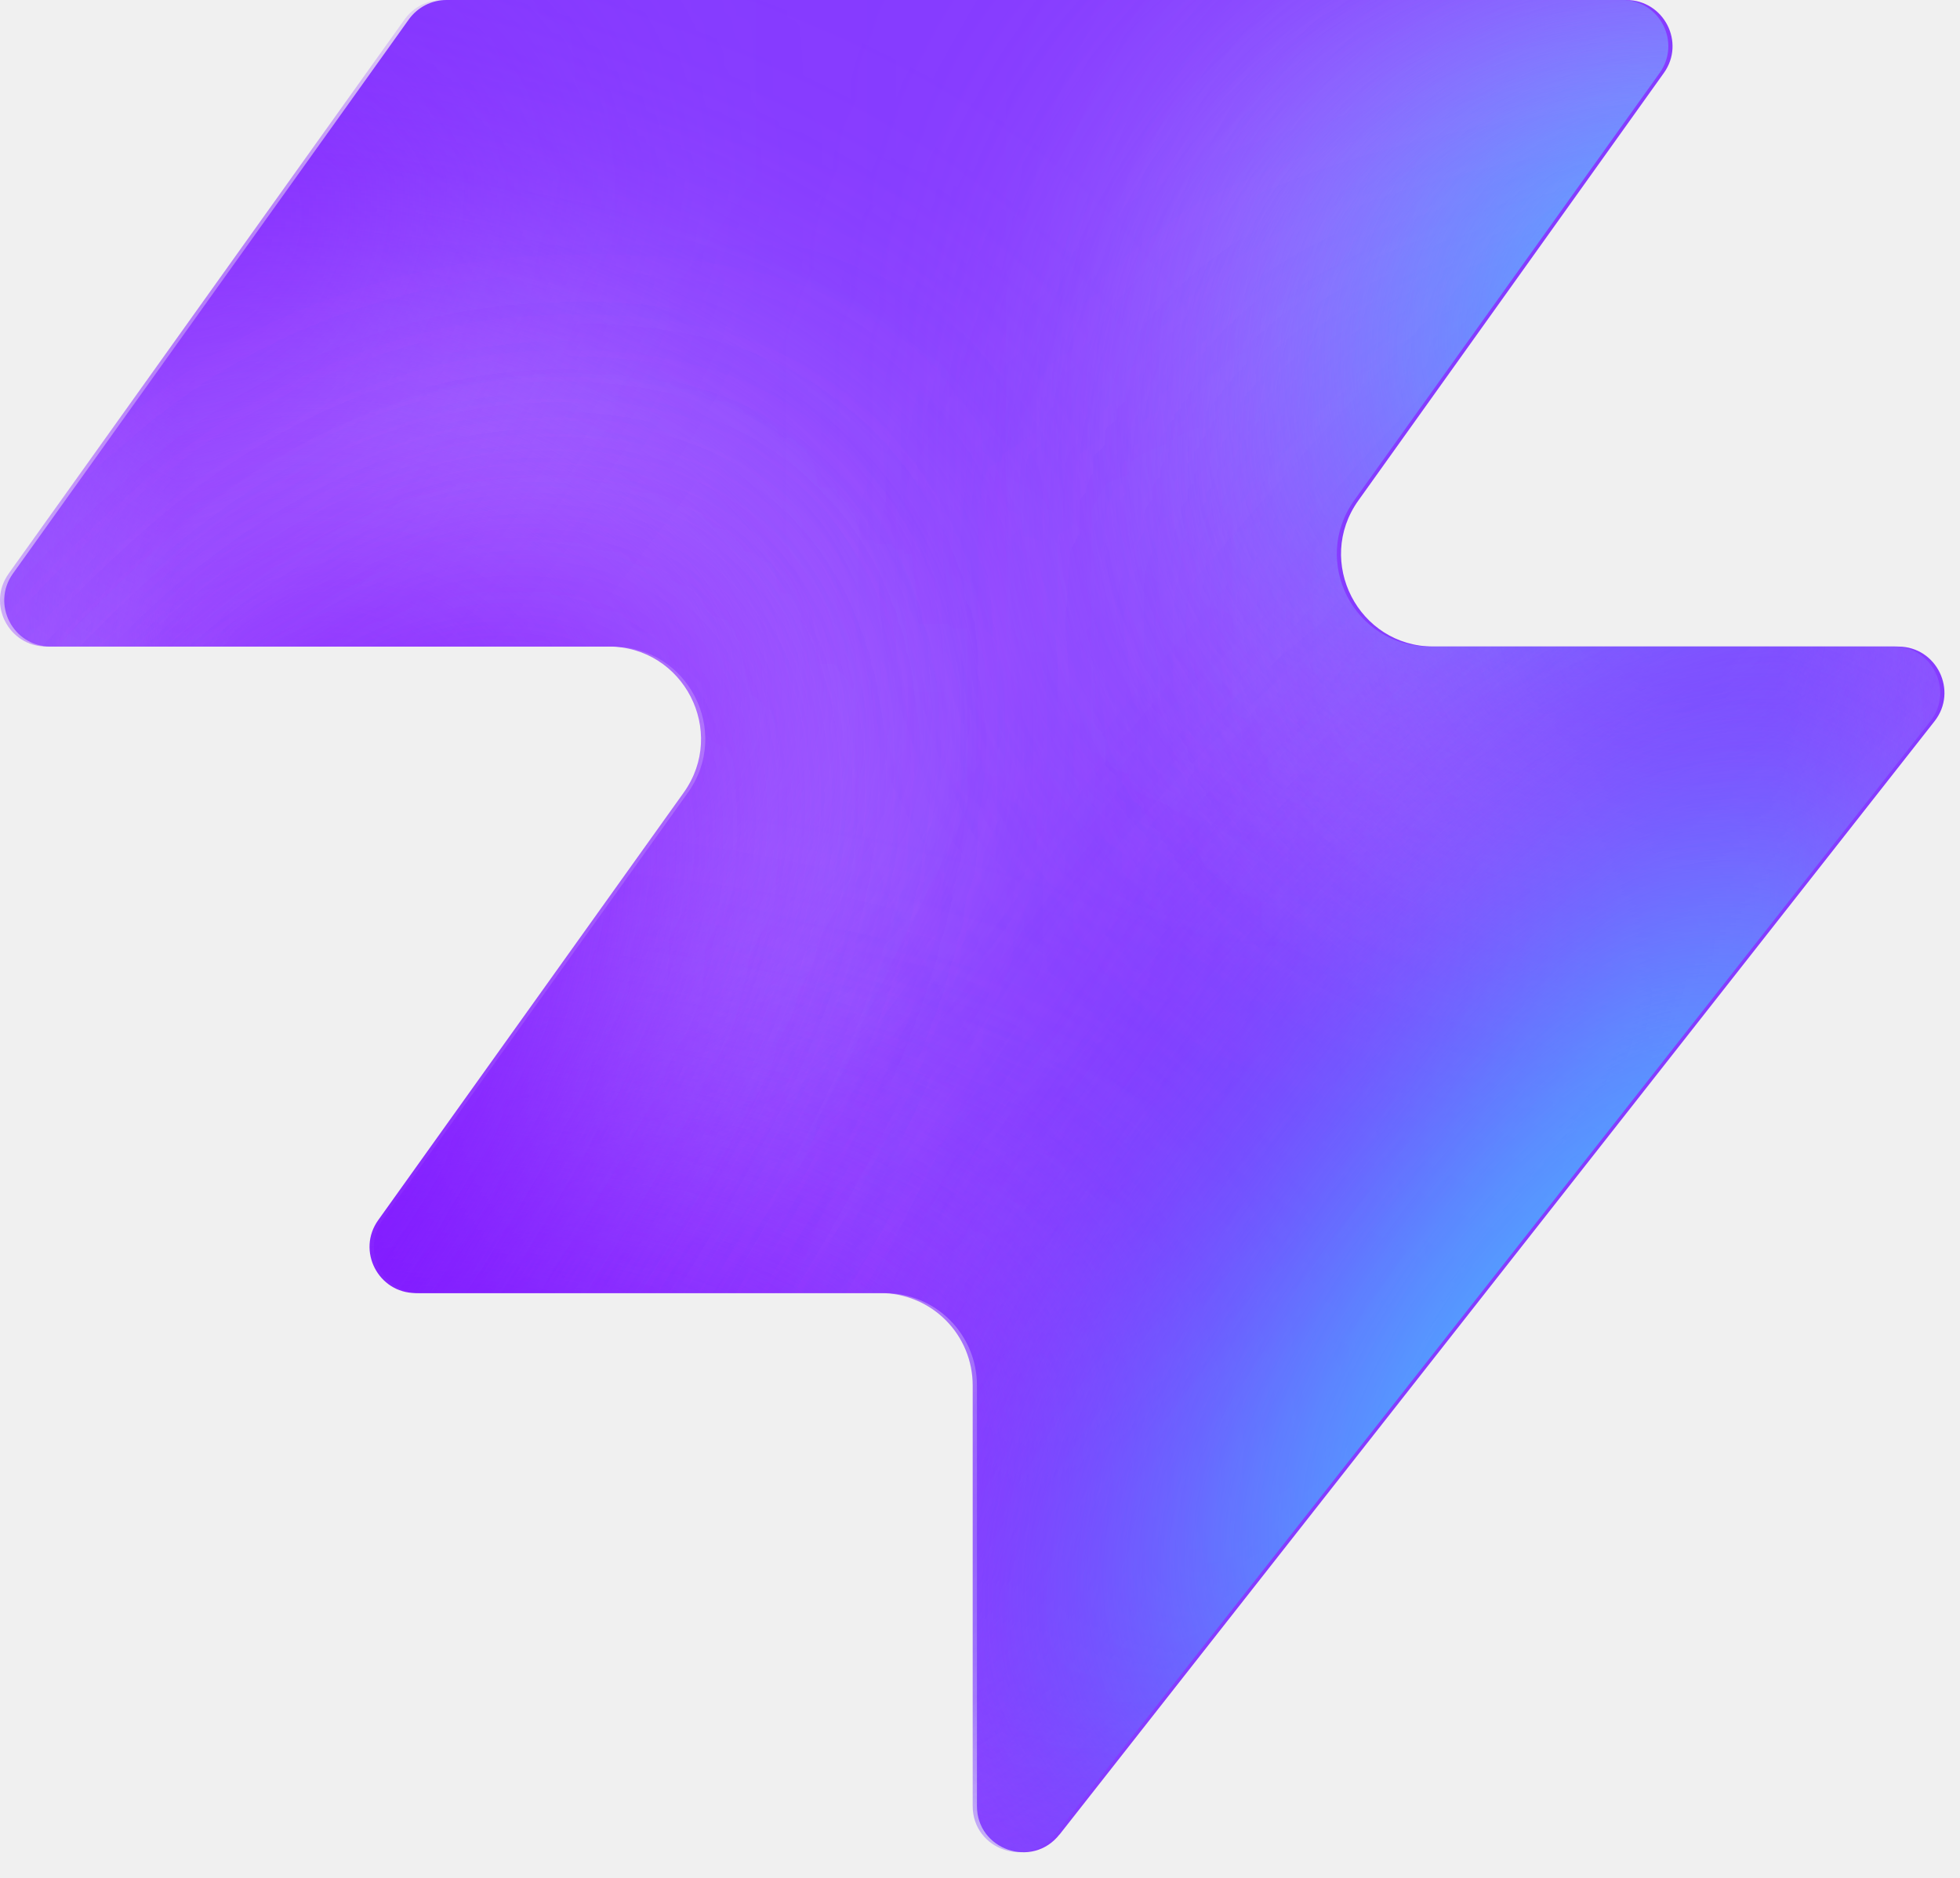
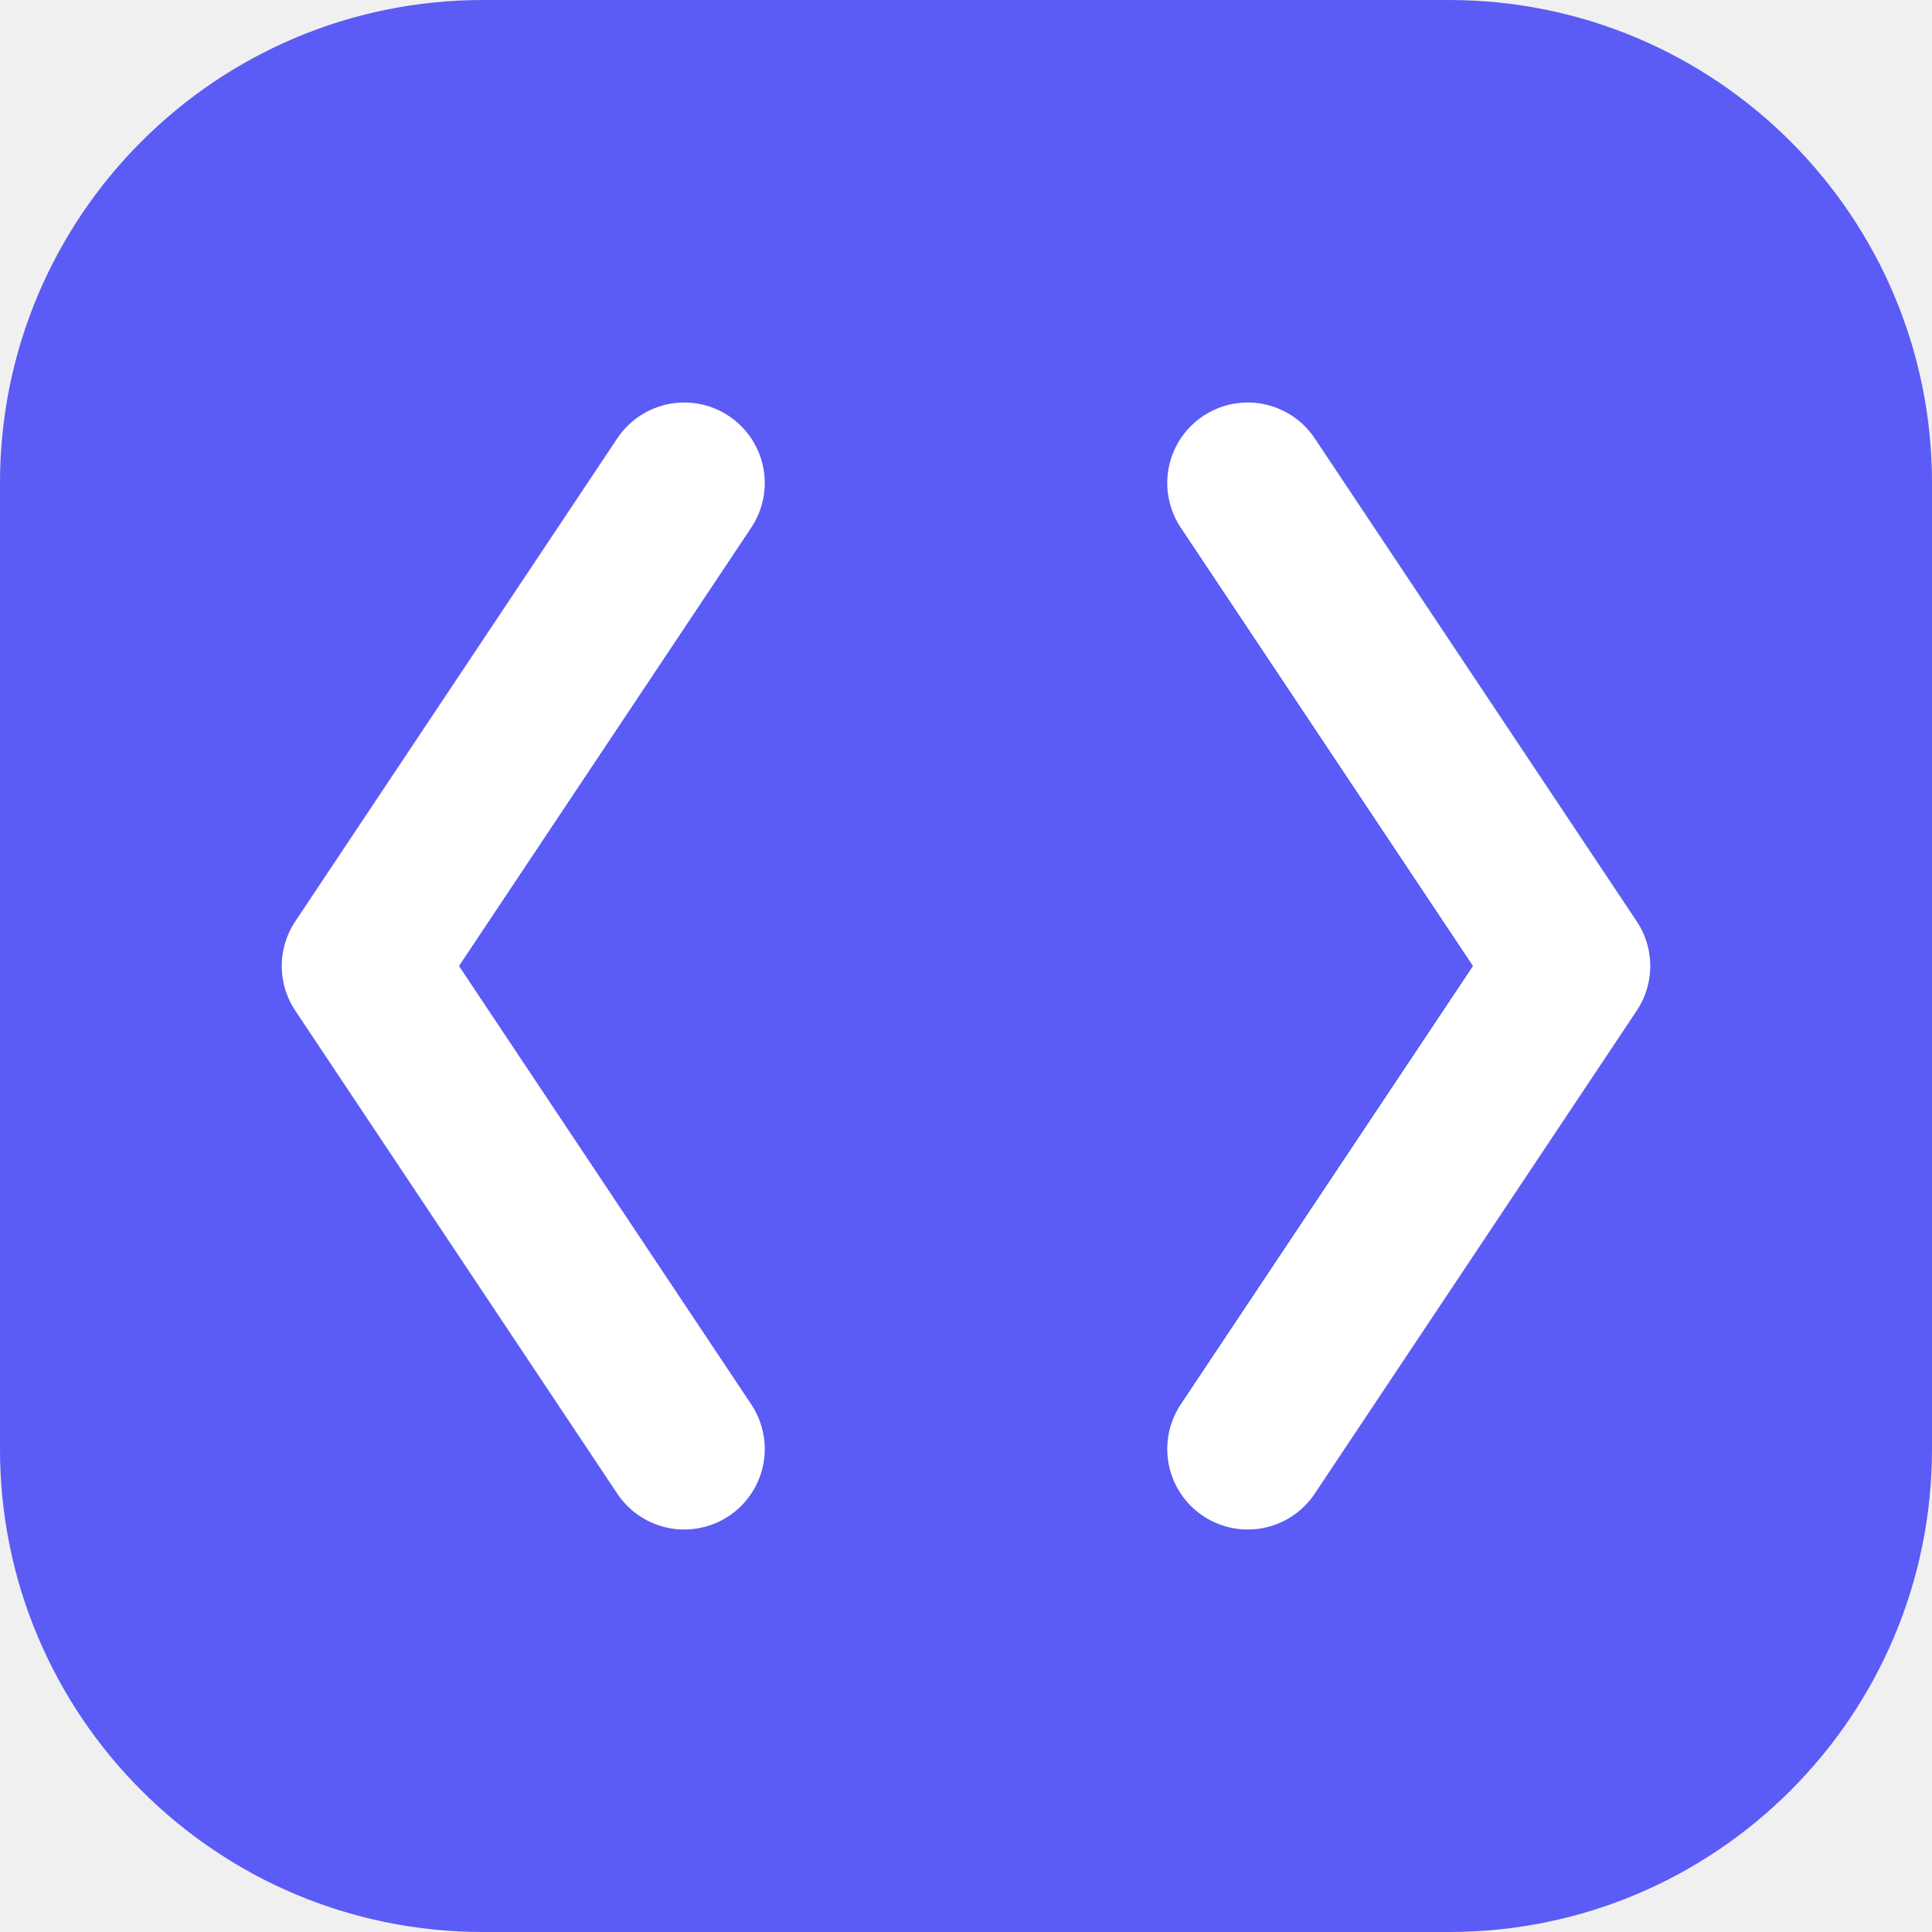
- <svg xmlns="http://www.w3.org/2000/svg" width="48" height="46" fill="none" viewBox="0 0 48 46">
-   <path fill="#863bff" d="M25.946 44.938c-.664.845-2.021.375-2.021-.698V33.937a2.26 2.26 0 0 0-2.262-2.262H10.287c-.92 0-1.456-1.04-.92-1.788l7.48-10.471c1.07-1.497 0-3.578-1.842-3.578H1.237c-.92 0-1.456-1.04-.92-1.788L10.013.474c.214-.297.556-.474.92-.474h28.894c.92 0 1.456 1.04.92 1.788l-7.48 10.471c-1.07 1.498 0 3.579 1.842 3.579h11.377c.943 0 1.473 1.088.89 1.83L25.947 44.94z" style="fill:#863bff;fill:color(display-p3 .525 .23 1);fill-opacity:1" />
-   <mask id="a" width="48" height="46" x="0" y="0" maskUnits="userSpaceOnUse" style="mask-type:alpha">
-     <path fill="#000" d="M25.842 44.938c-.664.844-2.021.375-2.021-.698V33.937a2.26 2.26 0 0 0-2.262-2.262H10.183c-.92 0-1.456-1.04-.92-1.788l7.48-10.471c1.07-1.498 0-3.579-1.842-3.579H1.133c-.92 0-1.456-1.04-.92-1.787L9.91.473c.214-.297.556-.474.92-.474h28.894c.92 0 1.456 1.04.92 1.788l-7.48 10.471c-1.07 1.498 0 3.578 1.842 3.578h11.377c.943 0 1.473 1.088.89 1.832L25.843 44.94z" style="fill:#000;fill-opacity:1" />
-   </mask>
-   <g mask="url(#a)">
-     <g filter="url(#b)">
-       <ellipse cx="5.508" cy="14.704" fill="#ede6ff" rx="5.508" ry="14.704" style="fill:#ede6ff;fill:color(display-p3 .927 .903 1);fill-opacity:1" transform="matrix(.00324 1 1 -.00324 -4.47 31.516)" />
-     </g>
-     <g filter="url(#c)">
-       <ellipse cx="10.399" cy="29.851" fill="#ede6ff" rx="10.399" ry="29.851" style="fill:#ede6ff;fill:color(display-p3 .927 .903 1);fill-opacity:1" transform="matrix(.00324 1 1 -.00324 -39.328 7.883)" />
-     </g>
-     <g filter="url(#d)">
-       <ellipse cx="5.508" cy="30.487" fill="#7e14ff" rx="5.508" ry="30.487" style="fill:#7e14ff;fill:color(display-p3 .492 .077 1);fill-opacity:1" transform="rotate(89.814 -25.913 -14.639)scale(1 -1)" />
-     </g>
-     <g filter="url(#e)">
-       <ellipse cx="5.508" cy="30.599" fill="#7e14ff" rx="5.508" ry="30.599" style="fill:#7e14ff;fill:color(display-p3 .492 .077 1);fill-opacity:1" transform="rotate(89.814 -32.644 -3.334)scale(1 -1)" />
-     </g>
-     <g filter="url(#f)">
-       <ellipse cx="5.508" cy="30.599" fill="#7e14ff" rx="5.508" ry="30.599" style="fill:#7e14ff;fill:color(display-p3 .492 .077 1);fill-opacity:1" transform="matrix(.00324 1 1 -.00324 -34.34 30.47)" />
-     </g>
-     <g filter="url(#g)">
-       <ellipse cx="14.072" cy="22.078" fill="#ede6ff" rx="14.072" ry="22.078" style="fill:#ede6ff;fill:color(display-p3 .927 .903 1);fill-opacity:1" transform="rotate(93.35 24.506 48.493)scale(-1 1)" />
-     </g>
-     <g filter="url(#h)">
-       <ellipse cx="3.47" cy="21.501" fill="#7e14ff" rx="3.47" ry="21.501" style="fill:#7e14ff;fill:color(display-p3 .492 .077 1);fill-opacity:1" transform="rotate(89.009 28.708 47.59)scale(-1 1)" />
-     </g>
-     <g filter="url(#i)">
-       <ellipse cx="3.47" cy="21.501" fill="#7e14ff" rx="3.47" ry="21.501" style="fill:#7e14ff;fill:color(display-p3 .492 .077 1);fill-opacity:1" transform="rotate(89.009 28.708 47.59)scale(-1 1)" />
-     </g>
-     <g filter="url(#j)">
-       <ellipse cx=".387" cy="8.972" fill="#7e14ff" rx="4.407" ry="29.108" style="fill:#7e14ff;fill:color(display-p3 .492 .077 1);fill-opacity:1" transform="rotate(39.51 .387 8.972)" />
-     </g>
-     <g filter="url(#k)">
-       <ellipse cx="47.523" cy="-6.092" fill="#7e14ff" rx="4.407" ry="29.108" style="fill:#7e14ff;fill:color(display-p3 .492 .077 1);fill-opacity:1" transform="rotate(37.892 47.523 -6.092)" />
-     </g>
-     <g filter="url(#l)">
-       <ellipse cx="41.412" cy="6.333" fill="#47bfff" rx="5.971" ry="9.665" style="fill:#47bfff;fill:color(display-p3 .28 .748 1);fill-opacity:1" transform="rotate(37.892 41.412 6.333)" />
-     </g>
-     <g filter="url(#m)">
-       <ellipse cx="-1.879" cy="38.332" fill="#7e14ff" rx="4.407" ry="29.108" style="fill:#7e14ff;fill:color(display-p3 .492 .077 1);fill-opacity:1" transform="rotate(37.892 -1.88 38.332)" />
-     </g>
-     <g filter="url(#n)">
-       <ellipse cx="-1.879" cy="38.332" fill="#7e14ff" rx="4.407" ry="29.108" style="fill:#7e14ff;fill:color(display-p3 .492 .077 1);fill-opacity:1" transform="rotate(37.892 -1.88 38.332)" />
-     </g>
-     <g filter="url(#o)">
-       <ellipse cx="35.651" cy="29.907" fill="#7e14ff" rx="4.407" ry="29.108" style="fill:#7e14ff;fill:color(display-p3 .492 .077 1);fill-opacity:1" transform="rotate(37.892 35.651 29.907)" />
-     </g>
-     <g filter="url(#p)">
-       <ellipse cx="38.418" cy="32.4" fill="#47bfff" rx="5.971" ry="15.297" style="fill:#47bfff;fill:color(display-p3 .28 .748 1);fill-opacity:1" transform="rotate(37.892 38.418 32.4)" />
-     </g>
+ <svg xmlns="http://www.w3.org/2000/svg" viewBox="0 0 24 24" width="32" height="32">
+   <style>
+     .bg { fill: #5b5bf5; }
+     @media (prefers-color-scheme: dark) {
+       .bg { fill: #8484ff; }
+     }
+   </style>
+   <rect class="bg" x="0" y="0" width="24" height="24" rx="6" />
+   <g fill="none" stroke="#ffffff" stroke-width="2" stroke-linecap="round" stroke-linejoin="round">
+     <path d="m15.5 6 4 6-4 6" />
+     <path d="m8.5 6-4 6 4 6" />
  </g>
-   <defs>
-     <filter id="b" width="60.045" height="41.654" x="-19.77" y="16.149" color-interpolation-filters="sRGB" filterUnits="userSpaceOnUse">
-       <feFlood flood-opacity="0" result="BackgroundImageFix" />
-       <feBlend in="SourceGraphic" in2="BackgroundImageFix" result="shape" />
-       <feGaussianBlur result="effect1_foregroundBlur_2002_17158" stdDeviation="7.659" />
-     </filter>
-     <filter id="c" width="90.34" height="51.437" x="-54.613" y="-7.533" color-interpolation-filters="sRGB" filterUnits="userSpaceOnUse">
-       <feFlood flood-opacity="0" result="BackgroundImageFix" />
-       <feBlend in="SourceGraphic" in2="BackgroundImageFix" result="shape" />
-       <feGaussianBlur result="effect1_foregroundBlur_2002_17158" stdDeviation="7.659" />
-     </filter>
-     <filter id="d" width="79.355" height="29.4" x="-49.64" y="2.03" color-interpolation-filters="sRGB" filterUnits="userSpaceOnUse">
-       <feFlood flood-opacity="0" result="BackgroundImageFix" />
-       <feBlend in="SourceGraphic" in2="BackgroundImageFix" result="shape" />
-       <feGaussianBlur result="effect1_foregroundBlur_2002_17158" stdDeviation="4.596" />
-     </filter>
-     <filter id="e" width="79.579" height="29.4" x="-45.045" y="20.029" color-interpolation-filters="sRGB" filterUnits="userSpaceOnUse">
-       <feFlood flood-opacity="0" result="BackgroundImageFix" />
-       <feBlend in="SourceGraphic" in2="BackgroundImageFix" result="shape" />
-       <feGaussianBlur result="effect1_foregroundBlur_2002_17158" stdDeviation="4.596" />
-     </filter>
-     <filter id="f" width="79.579" height="29.4" x="-43.513" y="21.178" color-interpolation-filters="sRGB" filterUnits="userSpaceOnUse">
-       <feFlood flood-opacity="0" result="BackgroundImageFix" />
-       <feBlend in="SourceGraphic" in2="BackgroundImageFix" result="shape" />
-       <feGaussianBlur result="effect1_foregroundBlur_2002_17158" stdDeviation="4.596" />
-     </filter>
-     <filter id="g" width="74.749" height="58.852" x="15.756" y="-17.901" color-interpolation-filters="sRGB" filterUnits="userSpaceOnUse">
-       <feFlood flood-opacity="0" result="BackgroundImageFix" />
-       <feBlend in="SourceGraphic" in2="BackgroundImageFix" result="shape" />
-       <feGaussianBlur result="effect1_foregroundBlur_2002_17158" stdDeviation="7.659" />
-     </filter>
-     <filter id="h" width="61.377" height="25.362" x="23.548" y="2.284" color-interpolation-filters="sRGB" filterUnits="userSpaceOnUse">
-       <feFlood flood-opacity="0" result="BackgroundImageFix" />
-       <feBlend in="SourceGraphic" in2="BackgroundImageFix" result="shape" />
-       <feGaussianBlur result="effect1_foregroundBlur_2002_17158" stdDeviation="4.596" />
-     </filter>
-     <filter id="i" width="61.377" height="25.362" x="23.548" y="2.284" color-interpolation-filters="sRGB" filterUnits="userSpaceOnUse">
-       <feFlood flood-opacity="0" result="BackgroundImageFix" />
-       <feBlend in="SourceGraphic" in2="BackgroundImageFix" result="shape" />
-       <feGaussianBlur result="effect1_foregroundBlur_2002_17158" stdDeviation="4.596" />
-     </filter>
-     <filter id="j" width="56.045" height="63.649" x="-27.636" y="-22.853" color-interpolation-filters="sRGB" filterUnits="userSpaceOnUse">
-       <feFlood flood-opacity="0" result="BackgroundImageFix" />
-       <feBlend in="SourceGraphic" in2="BackgroundImageFix" result="shape" />
-       <feGaussianBlur result="effect1_foregroundBlur_2002_17158" stdDeviation="4.596" />
-     </filter>
-     <filter id="k" width="54.814" height="64.646" x="20.116" y="-38.415" color-interpolation-filters="sRGB" filterUnits="userSpaceOnUse">
-       <feFlood flood-opacity="0" result="BackgroundImageFix" />
-       <feBlend in="SourceGraphic" in2="BackgroundImageFix" result="shape" />
-       <feGaussianBlur result="effect1_foregroundBlur_2002_17158" stdDeviation="4.596" />
-     </filter>
-     <filter id="l" width="33.541" height="35.313" x="24.641" y="-11.323" color-interpolation-filters="sRGB" filterUnits="userSpaceOnUse">
-       <feFlood flood-opacity="0" result="BackgroundImageFix" />
-       <feBlend in="SourceGraphic" in2="BackgroundImageFix" result="shape" />
-       <feGaussianBlur result="effect1_foregroundBlur_2002_17158" stdDeviation="4.596" />
-     </filter>
-     <filter id="m" width="54.814" height="64.646" x="-29.286" y="6.009" color-interpolation-filters="sRGB" filterUnits="userSpaceOnUse">
-       <feFlood flood-opacity="0" result="BackgroundImageFix" />
-       <feBlend in="SourceGraphic" in2="BackgroundImageFix" result="shape" />
-       <feGaussianBlur result="effect1_foregroundBlur_2002_17158" stdDeviation="4.596" />
-     </filter>
-     <filter id="n" width="54.814" height="64.646" x="-29.286" y="6.009" color-interpolation-filters="sRGB" filterUnits="userSpaceOnUse">
-       <feFlood flood-opacity="0" result="BackgroundImageFix" />
-       <feBlend in="SourceGraphic" in2="BackgroundImageFix" result="shape" />
-       <feGaussianBlur result="effect1_foregroundBlur_2002_17158" stdDeviation="4.596" />
-     </filter>
-     <filter id="o" width="54.814" height="64.646" x="8.244" y="-2.416" color-interpolation-filters="sRGB" filterUnits="userSpaceOnUse">
-       <feFlood flood-opacity="0" result="BackgroundImageFix" />
-       <feBlend in="SourceGraphic" in2="BackgroundImageFix" result="shape" />
-       <feGaussianBlur result="effect1_foregroundBlur_2002_17158" stdDeviation="4.596" />
-     </filter>
-     <filter id="p" width="39.409" height="43.623" x="18.713" y="10.588" color-interpolation-filters="sRGB" filterUnits="userSpaceOnUse">
-       <feFlood flood-opacity="0" result="BackgroundImageFix" />
-       <feBlend in="SourceGraphic" in2="BackgroundImageFix" result="shape" />
-       <feGaussianBlur result="effect1_foregroundBlur_2002_17158" stdDeviation="4.596" />
-     </filter>
-   </defs>
</svg>
